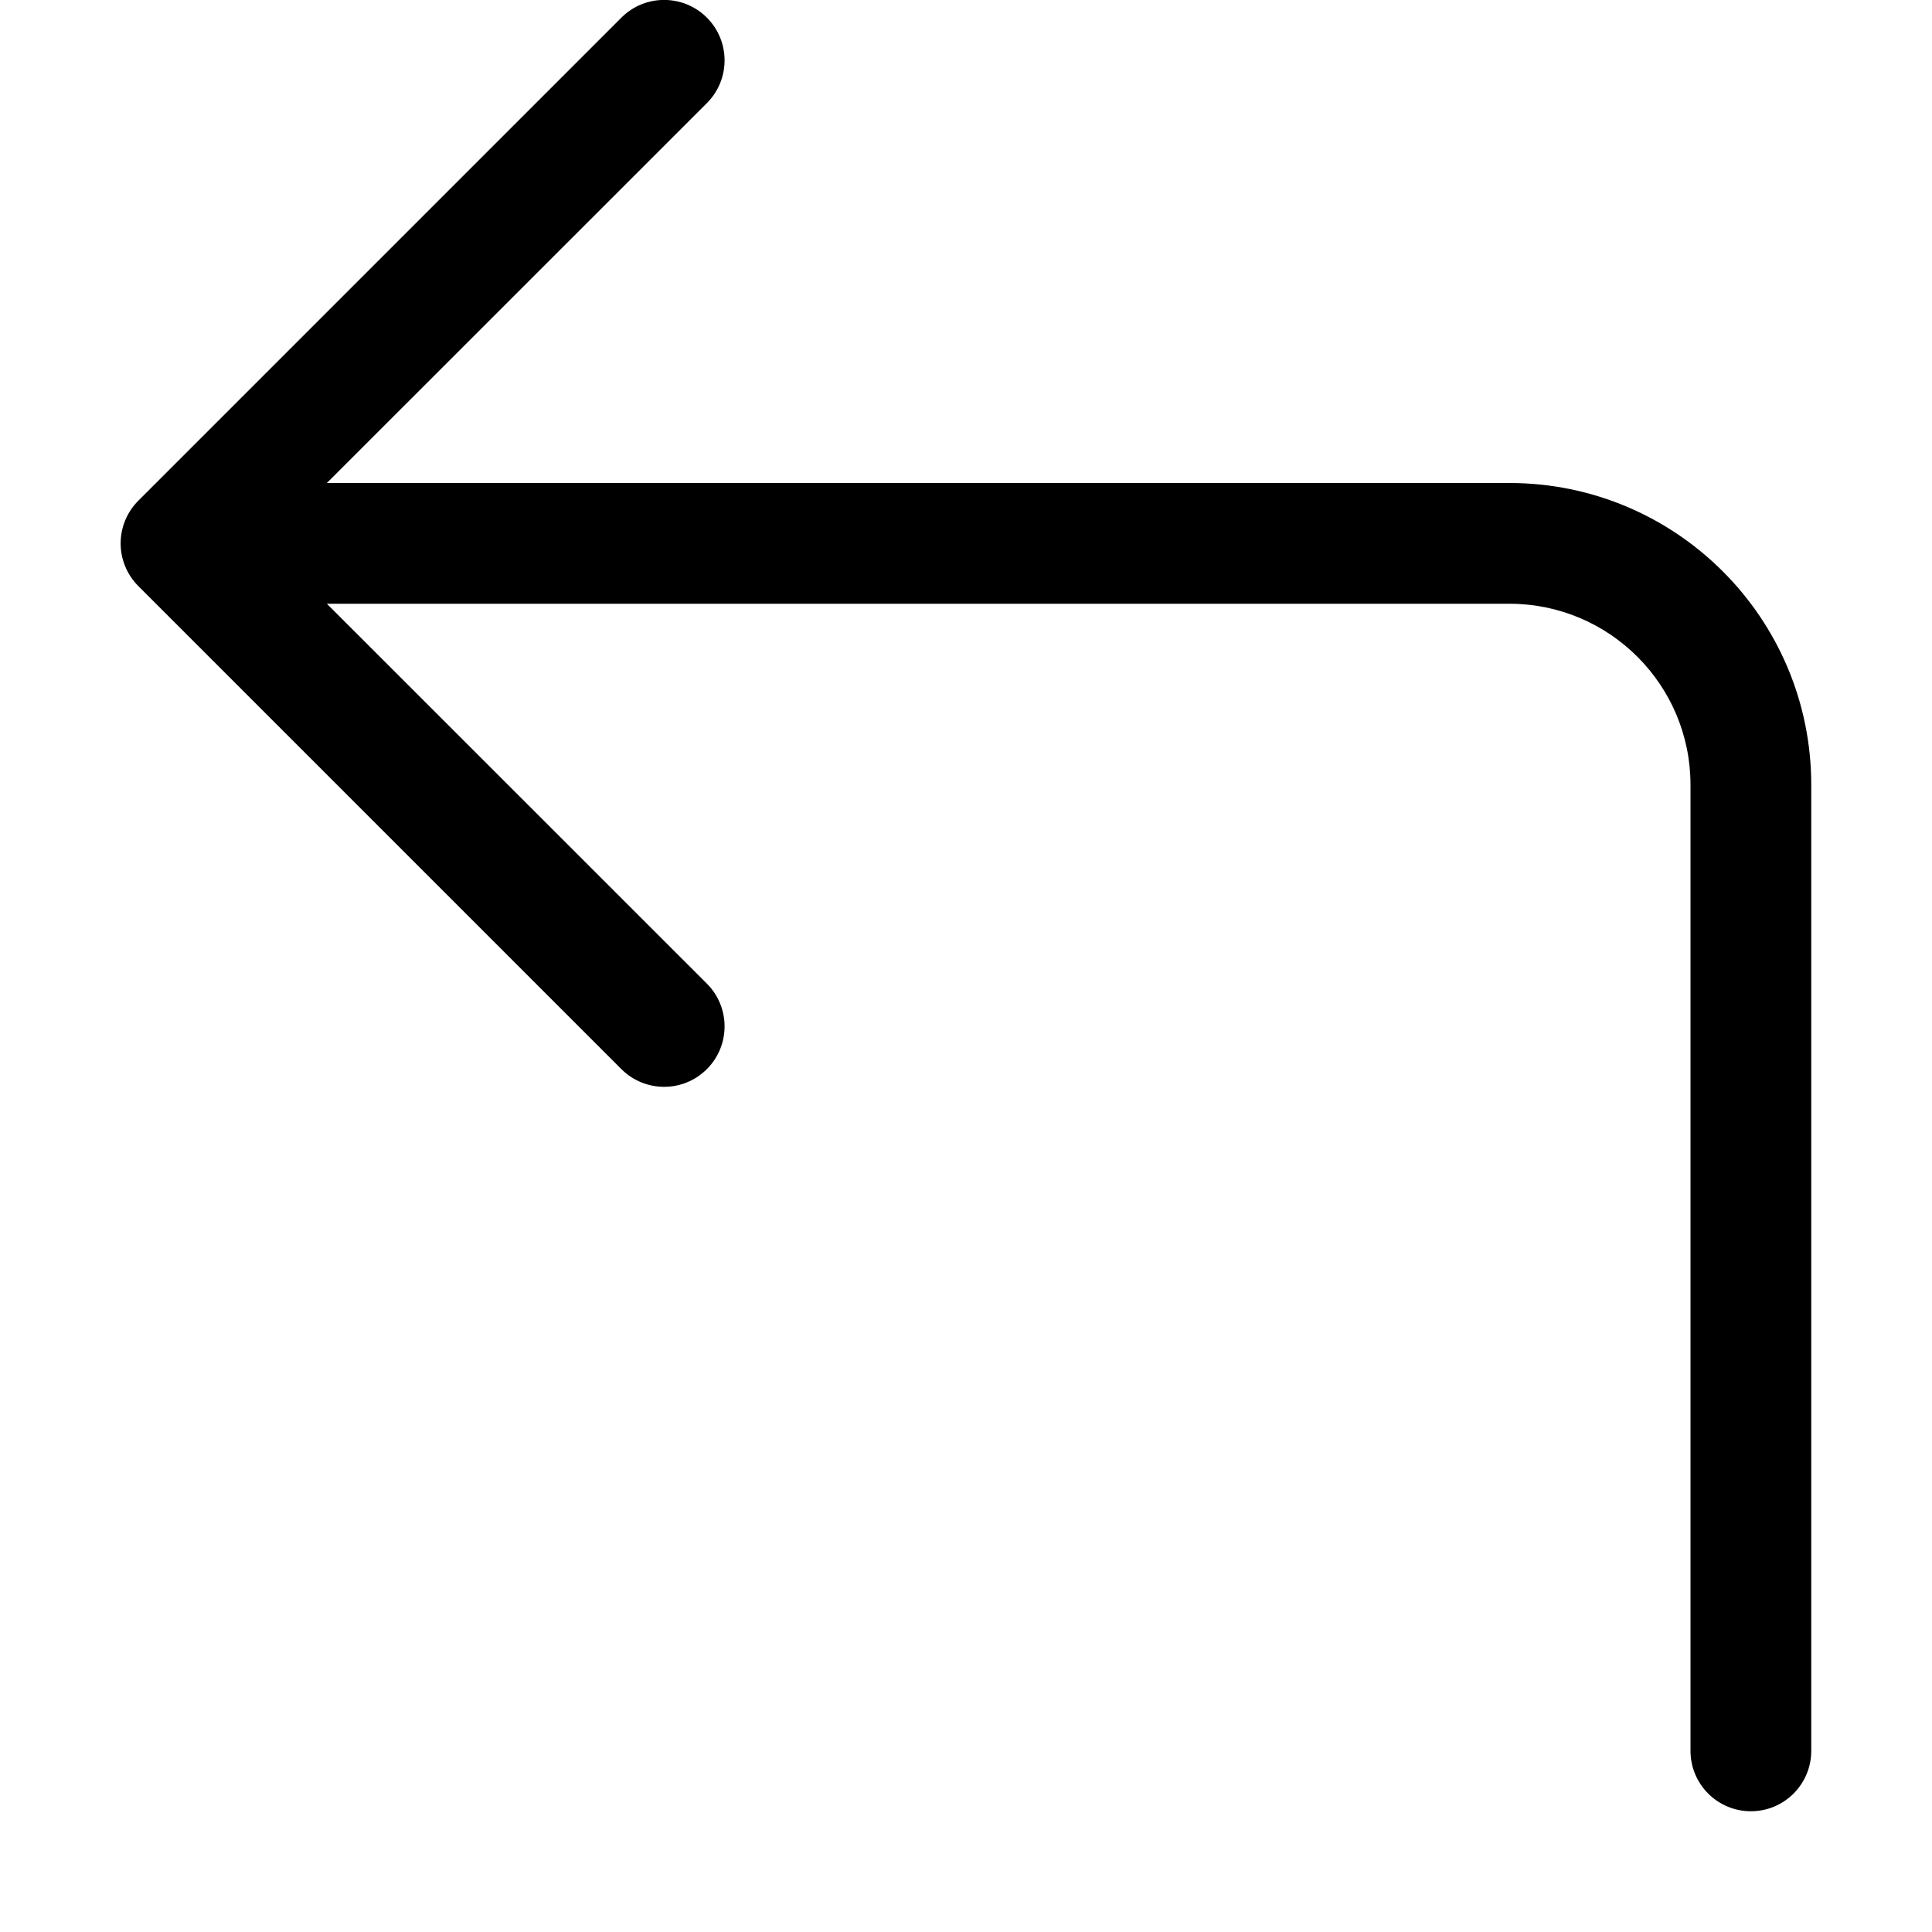
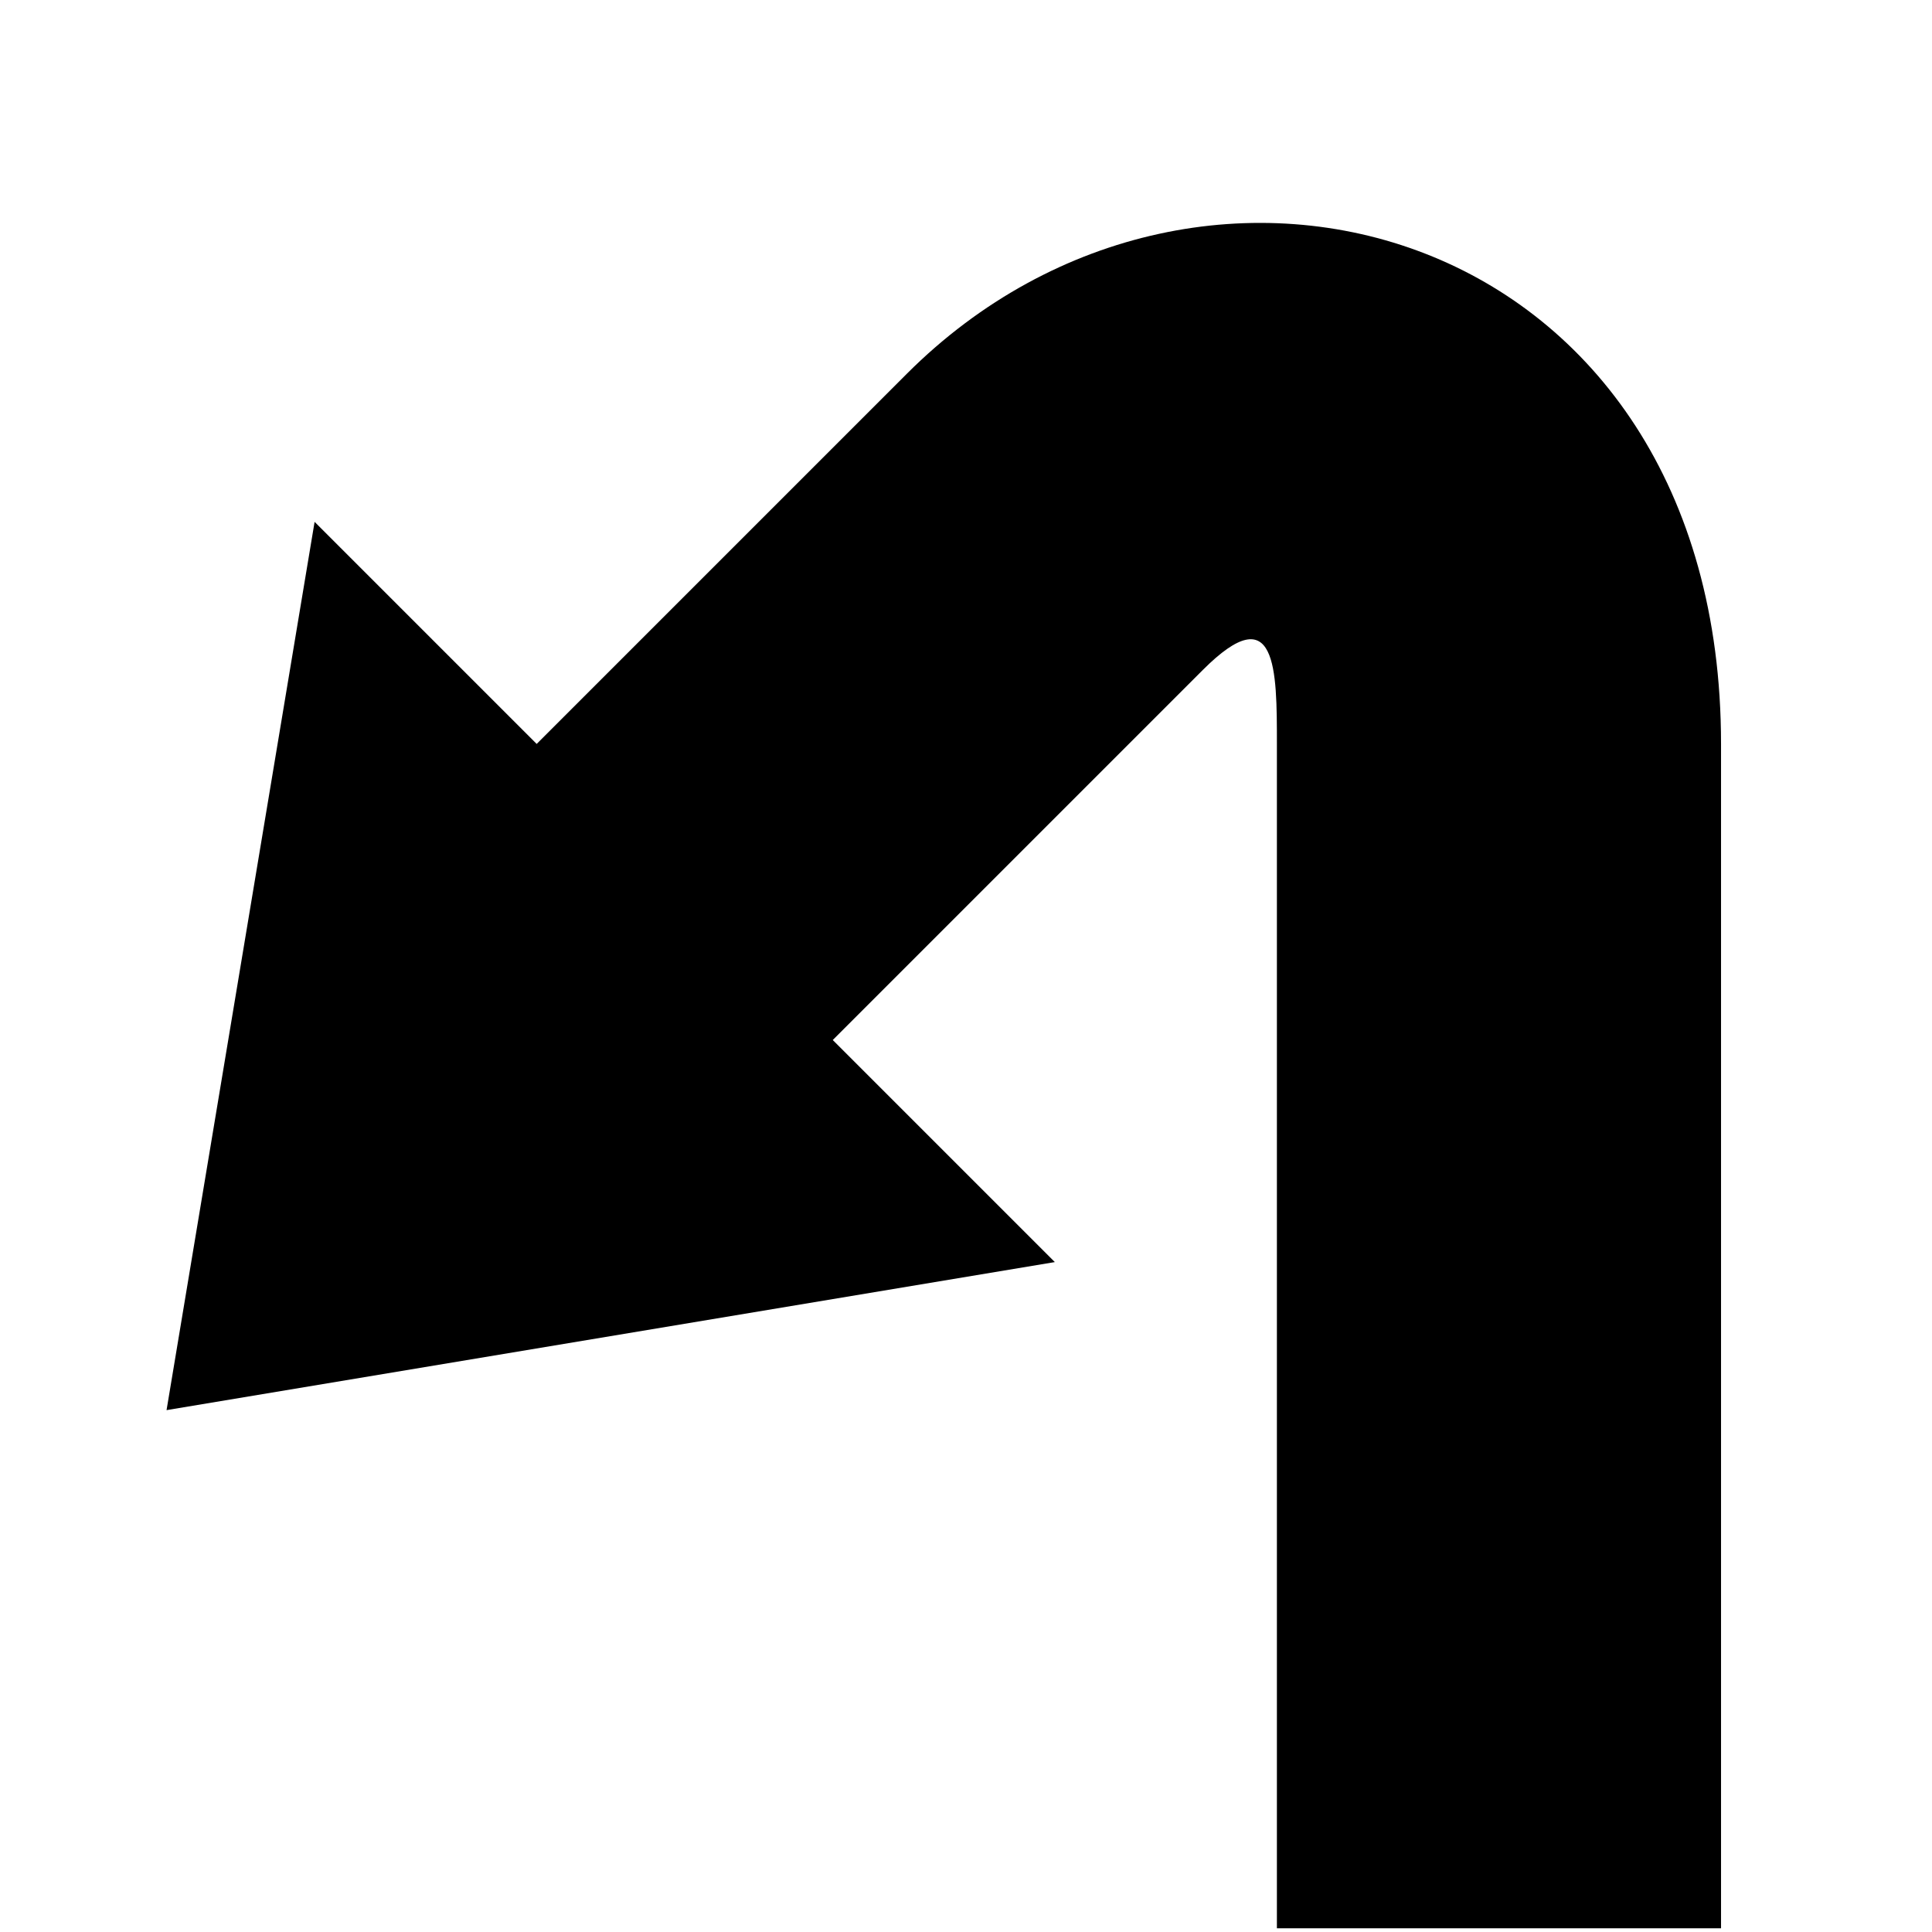
- <svg xmlns="http://www.w3.org/2000/svg" width="16" height="16" fill="currentColor" class="bi bi-arrow-90deg-left" viewBox="0 0 16 16">
-   <path fill-rule="evenodd" d="M1.146 4.854a.5.5 0 0 1 0-.708l4-4a.5.5 0 1 1 .708.708L2.707 4H12.5A2.5 2.5 0 0 1 15 6.5v8a.5.5 0 0 1-1 0v-8A1.5 1.5 0 0 0 12.5 5H2.707l3.147 3.146a.5.5 0 1 1-.708.708l-4-4z" />
+ <svg xmlns="http://www.w3.org/2000/svg" width="16" height="16" viewBox="0 0 261 261" fill="currentColor">
+   <path d="M72.5 100.5l50-50c40-40 110-20 110 50v160h-60v-160c0-10 0-20-10-10l-50 50 30 30-120 20 20-120z" />
</svg>
